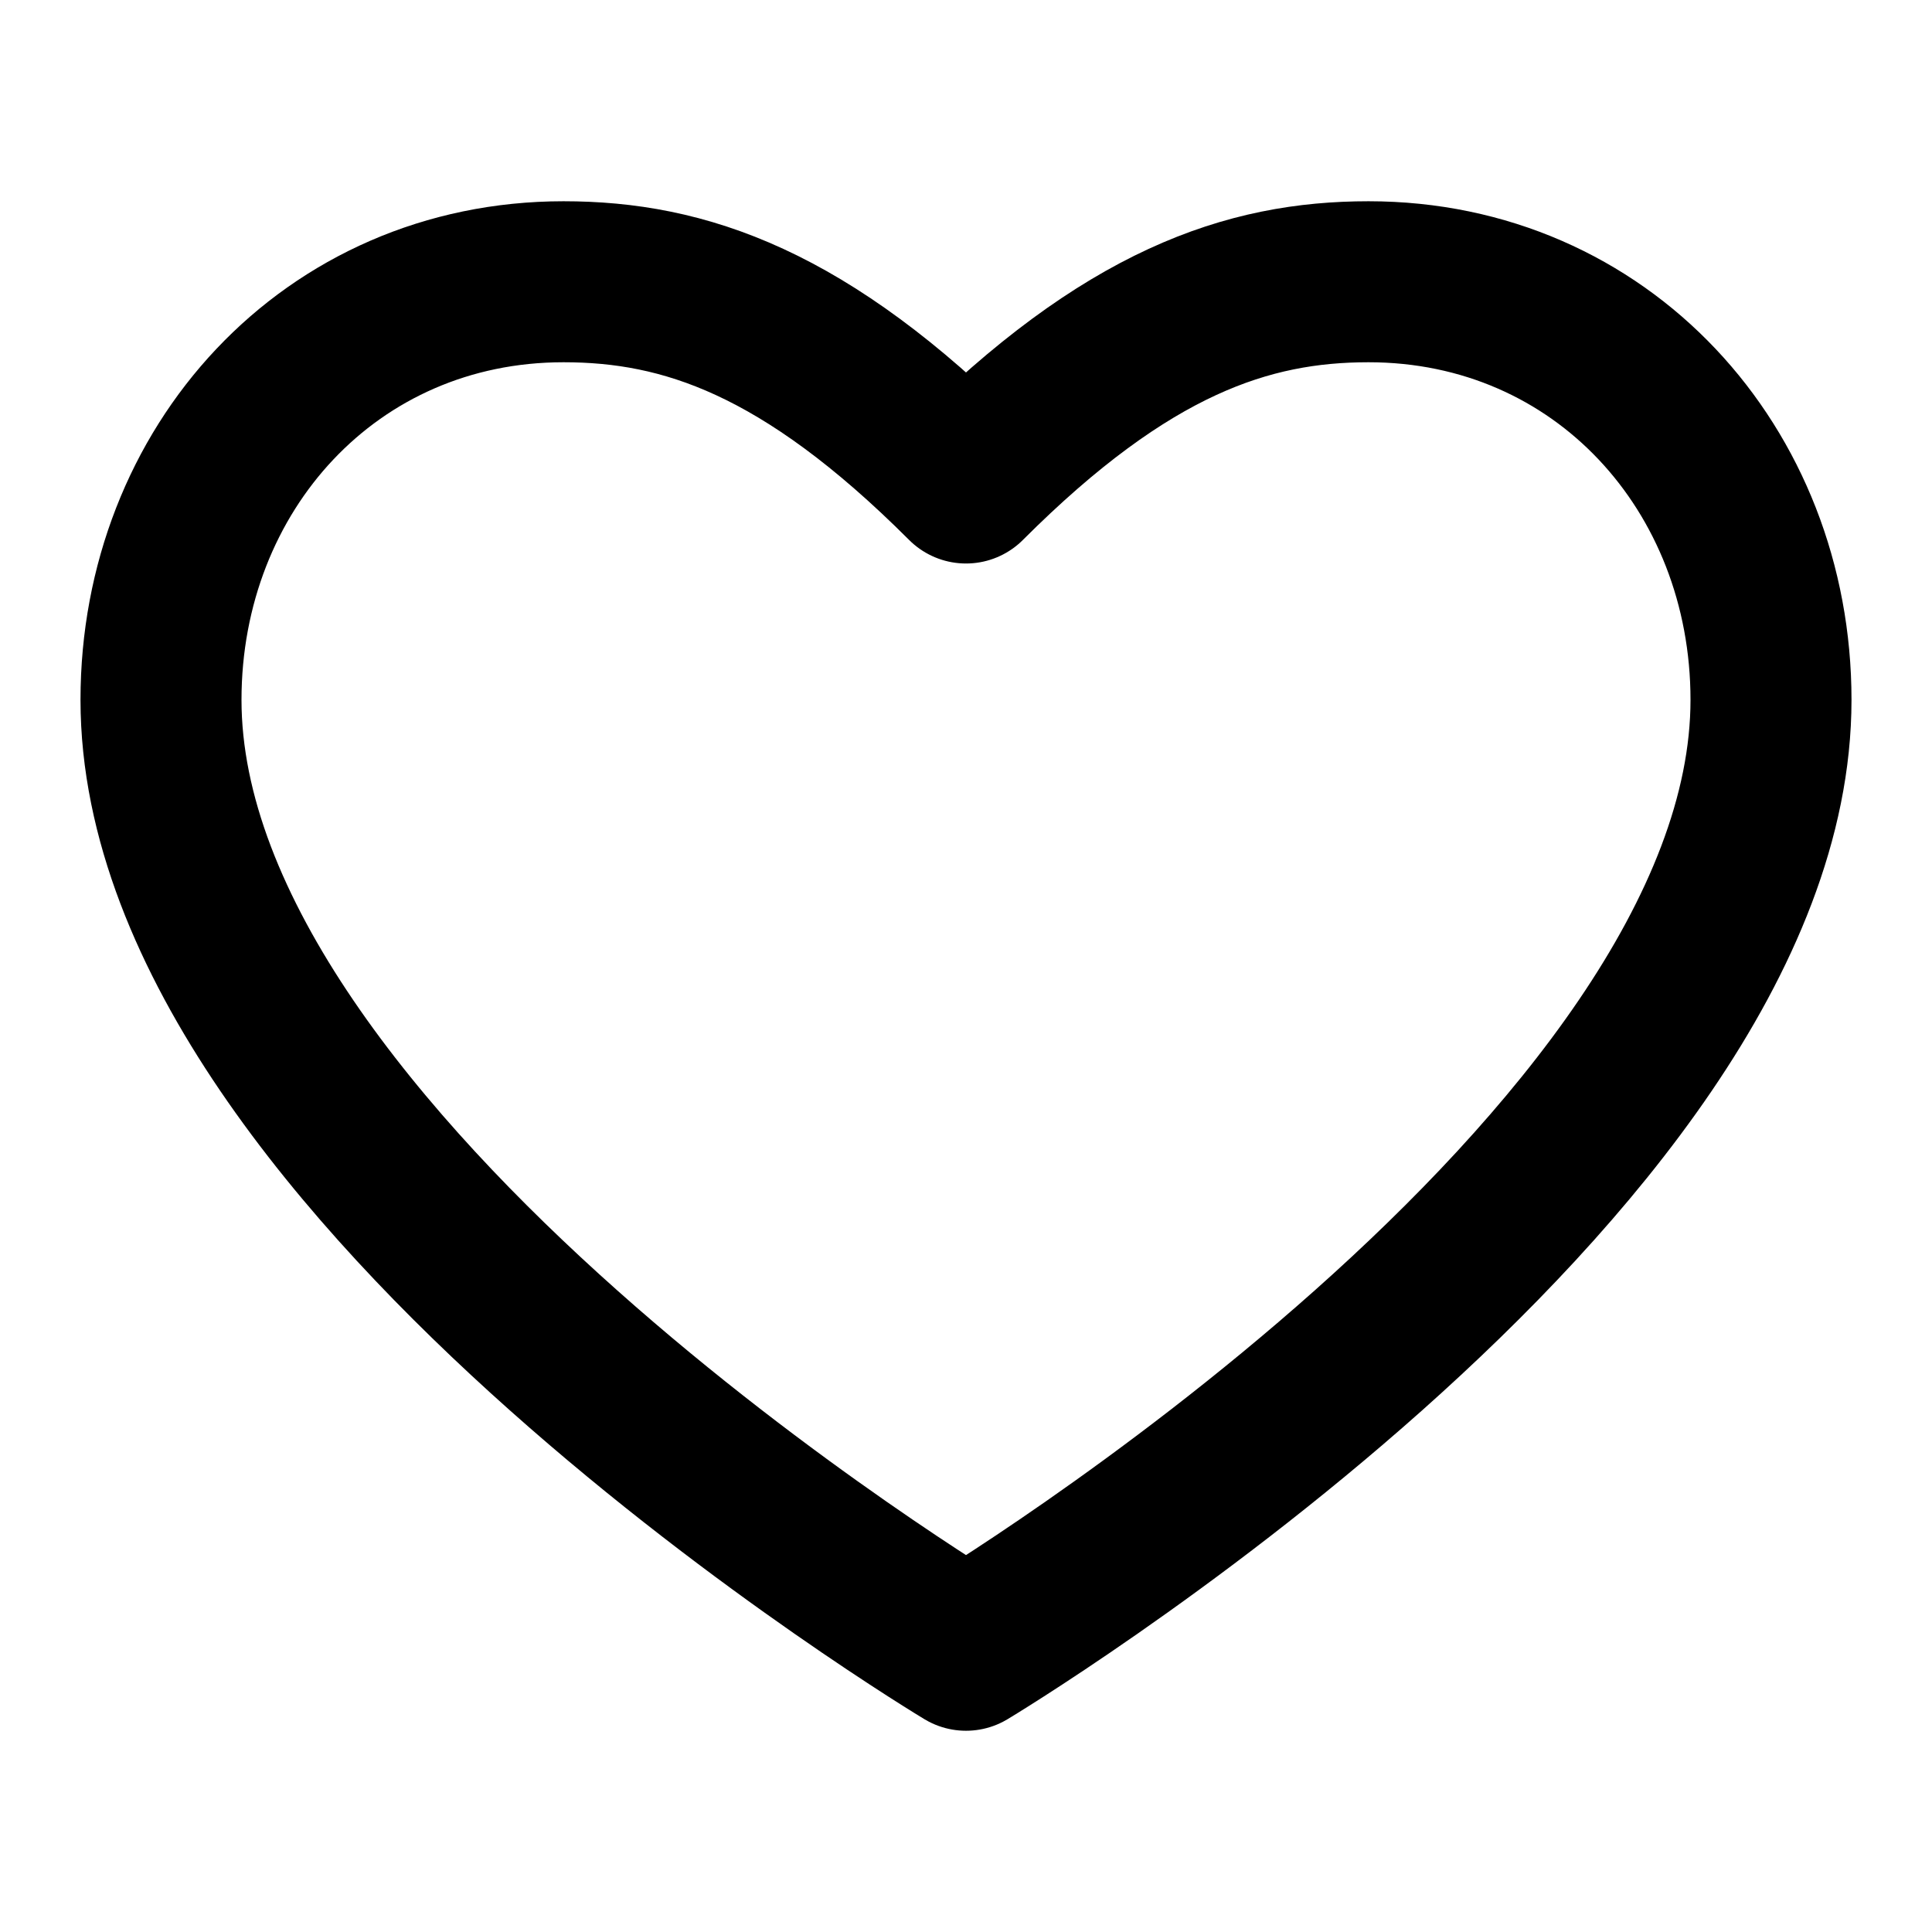
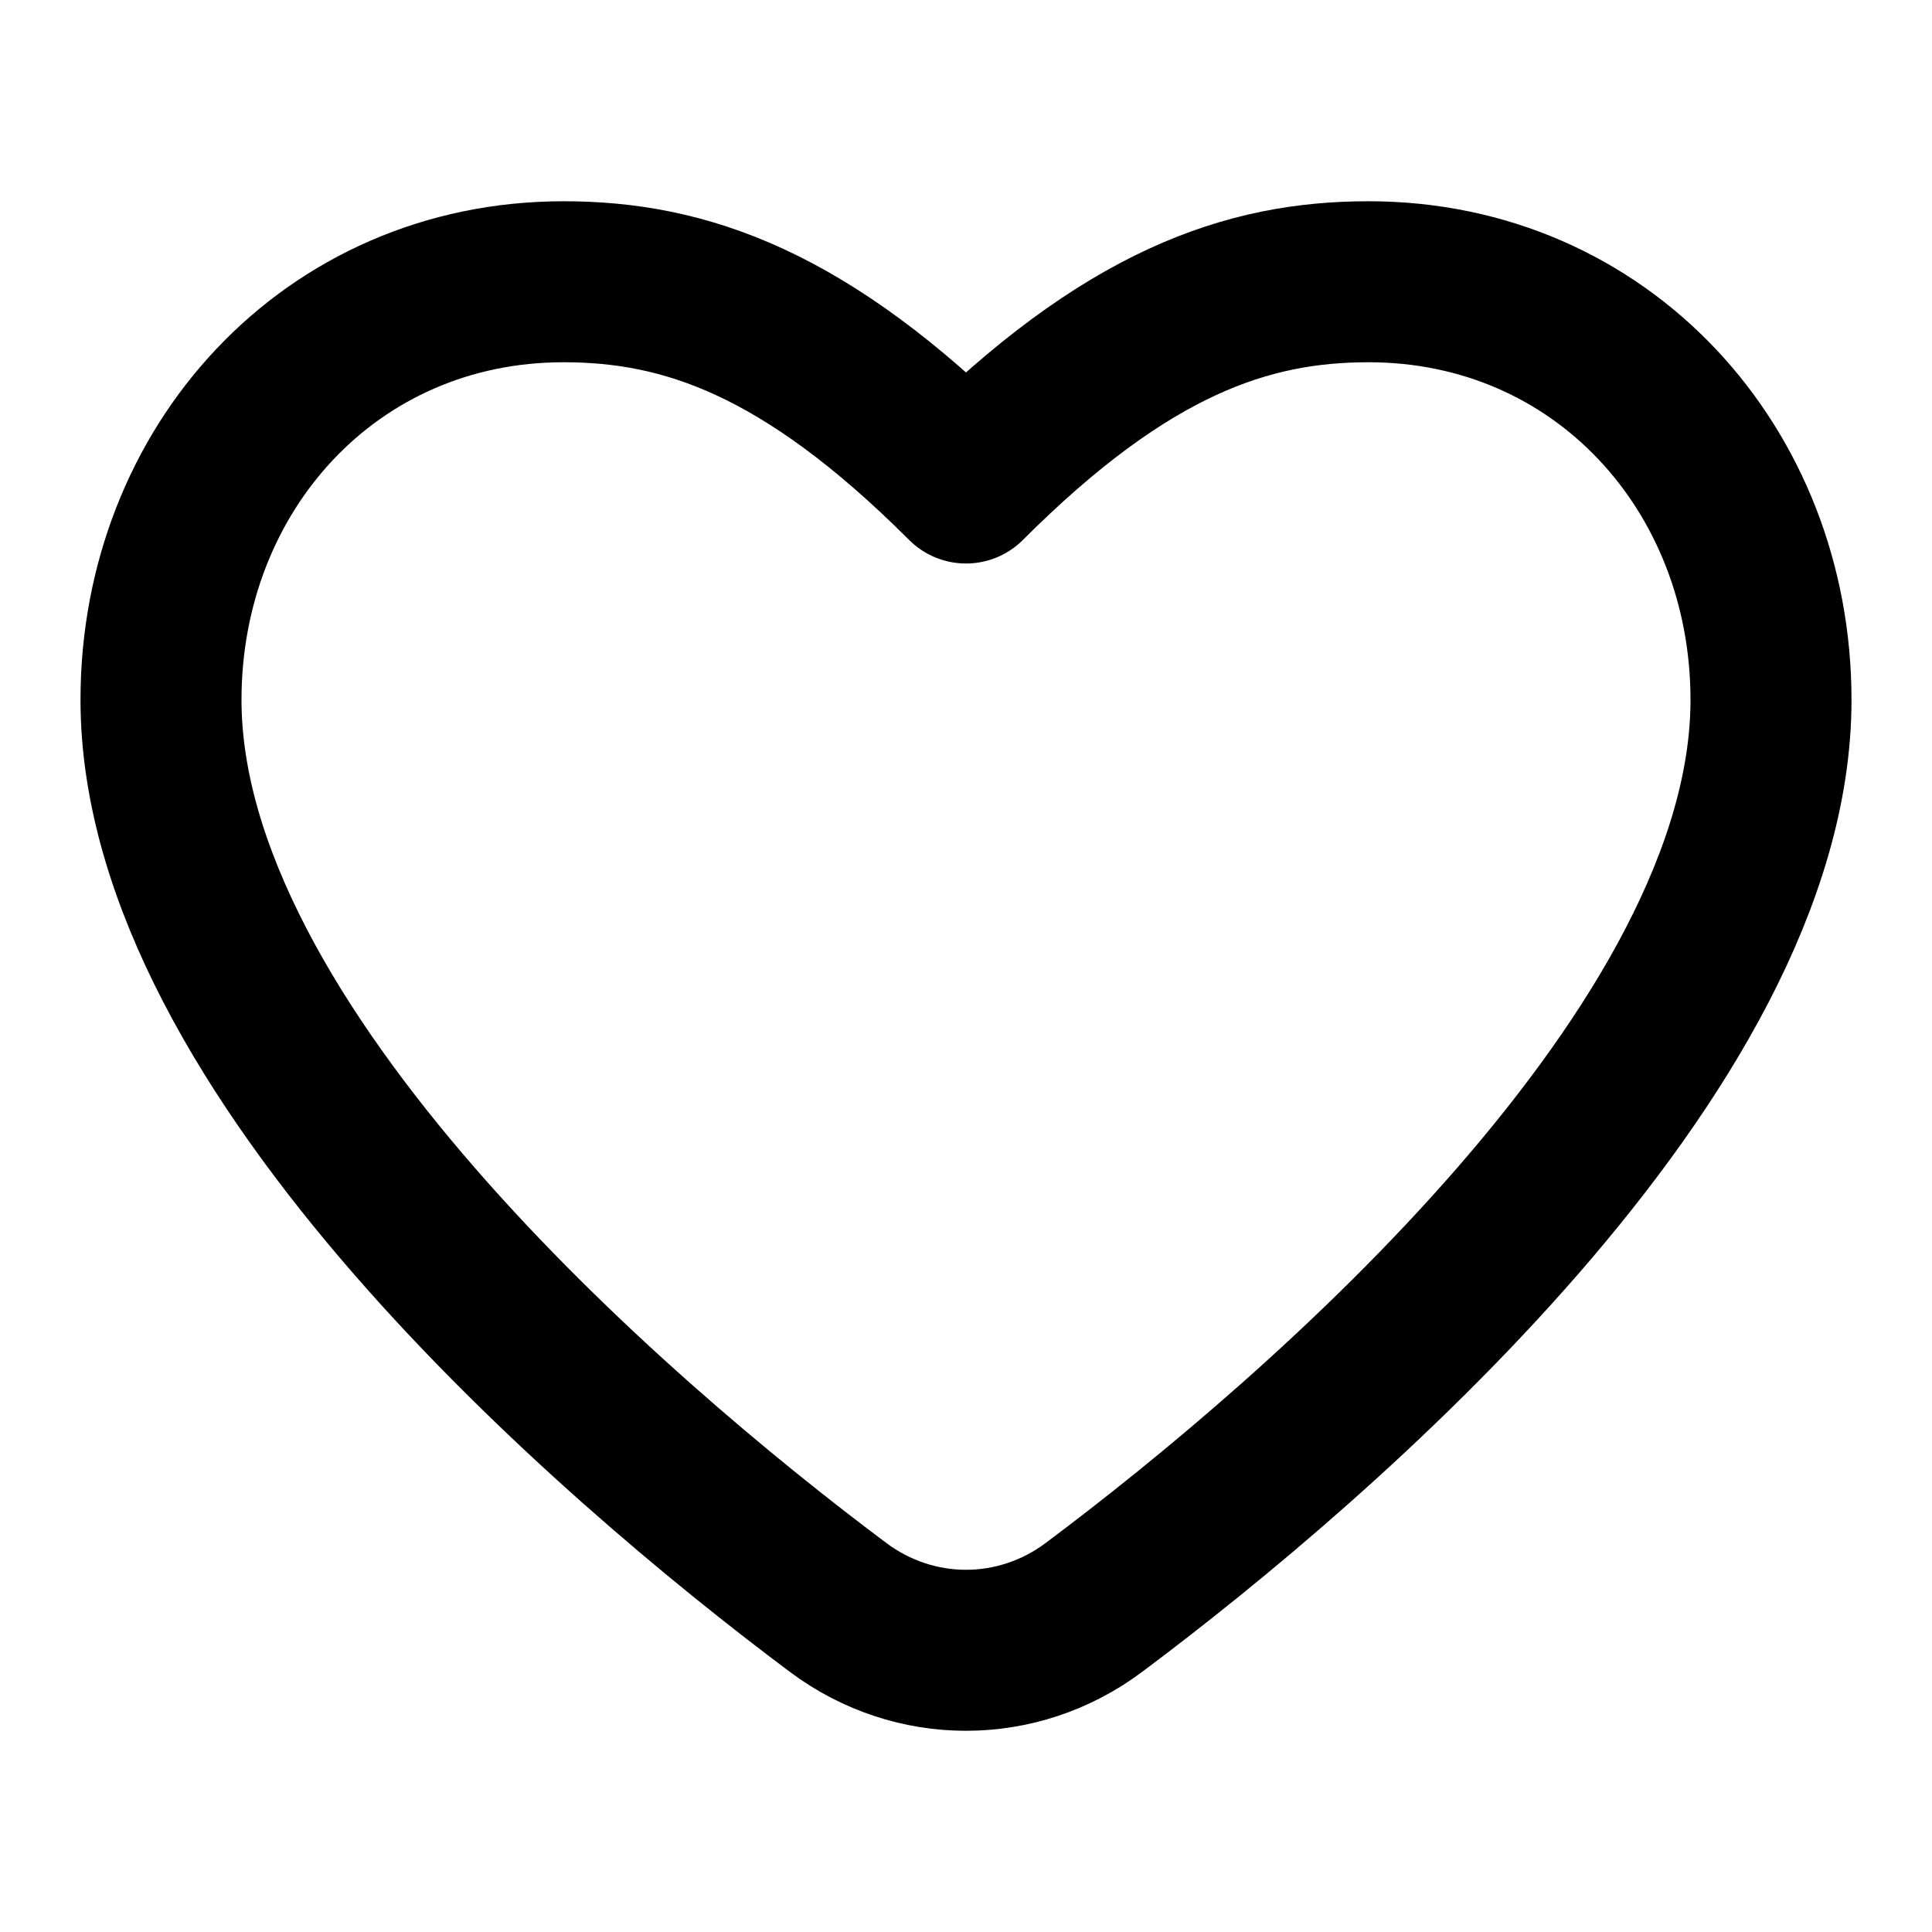
<svg xmlns="http://www.w3.org/2000/svg" width="24" height="24" viewBox="0 0 24 24" fill="none">
-   <path d="M12 20.5C12 20.5 2 14.5 2 8.694C2 5.826 4.105 3.5 7 3.5C8.5 3.5 10 4 12 6C14 4 15.5 3.5 17 3.5C19.895 3.5 22 5.826 22 8.694C22 14.5 12 20.5 12 20.5Z" stroke="currentColor" stroke-width="2" stroke-linejoin="round" />
+   <path d="M10.411 19.968C7.589 17.858 2 13.035 2 8.694C2 5.826 4.105 3.5 7 3.5C8.5 3.5 10 4 12 6C14 4 15.5 3.5 17 3.5C19.895 3.5 22 5.826 22 8.694C22 13.035 16.411 17.858 13.589 19.968C12.64 20.678 11.36 20.678 10.411 19.968Z" stroke="currentColor" stroke-width="2" stroke-linecap="round" stroke-linejoin="round" />
</svg>
